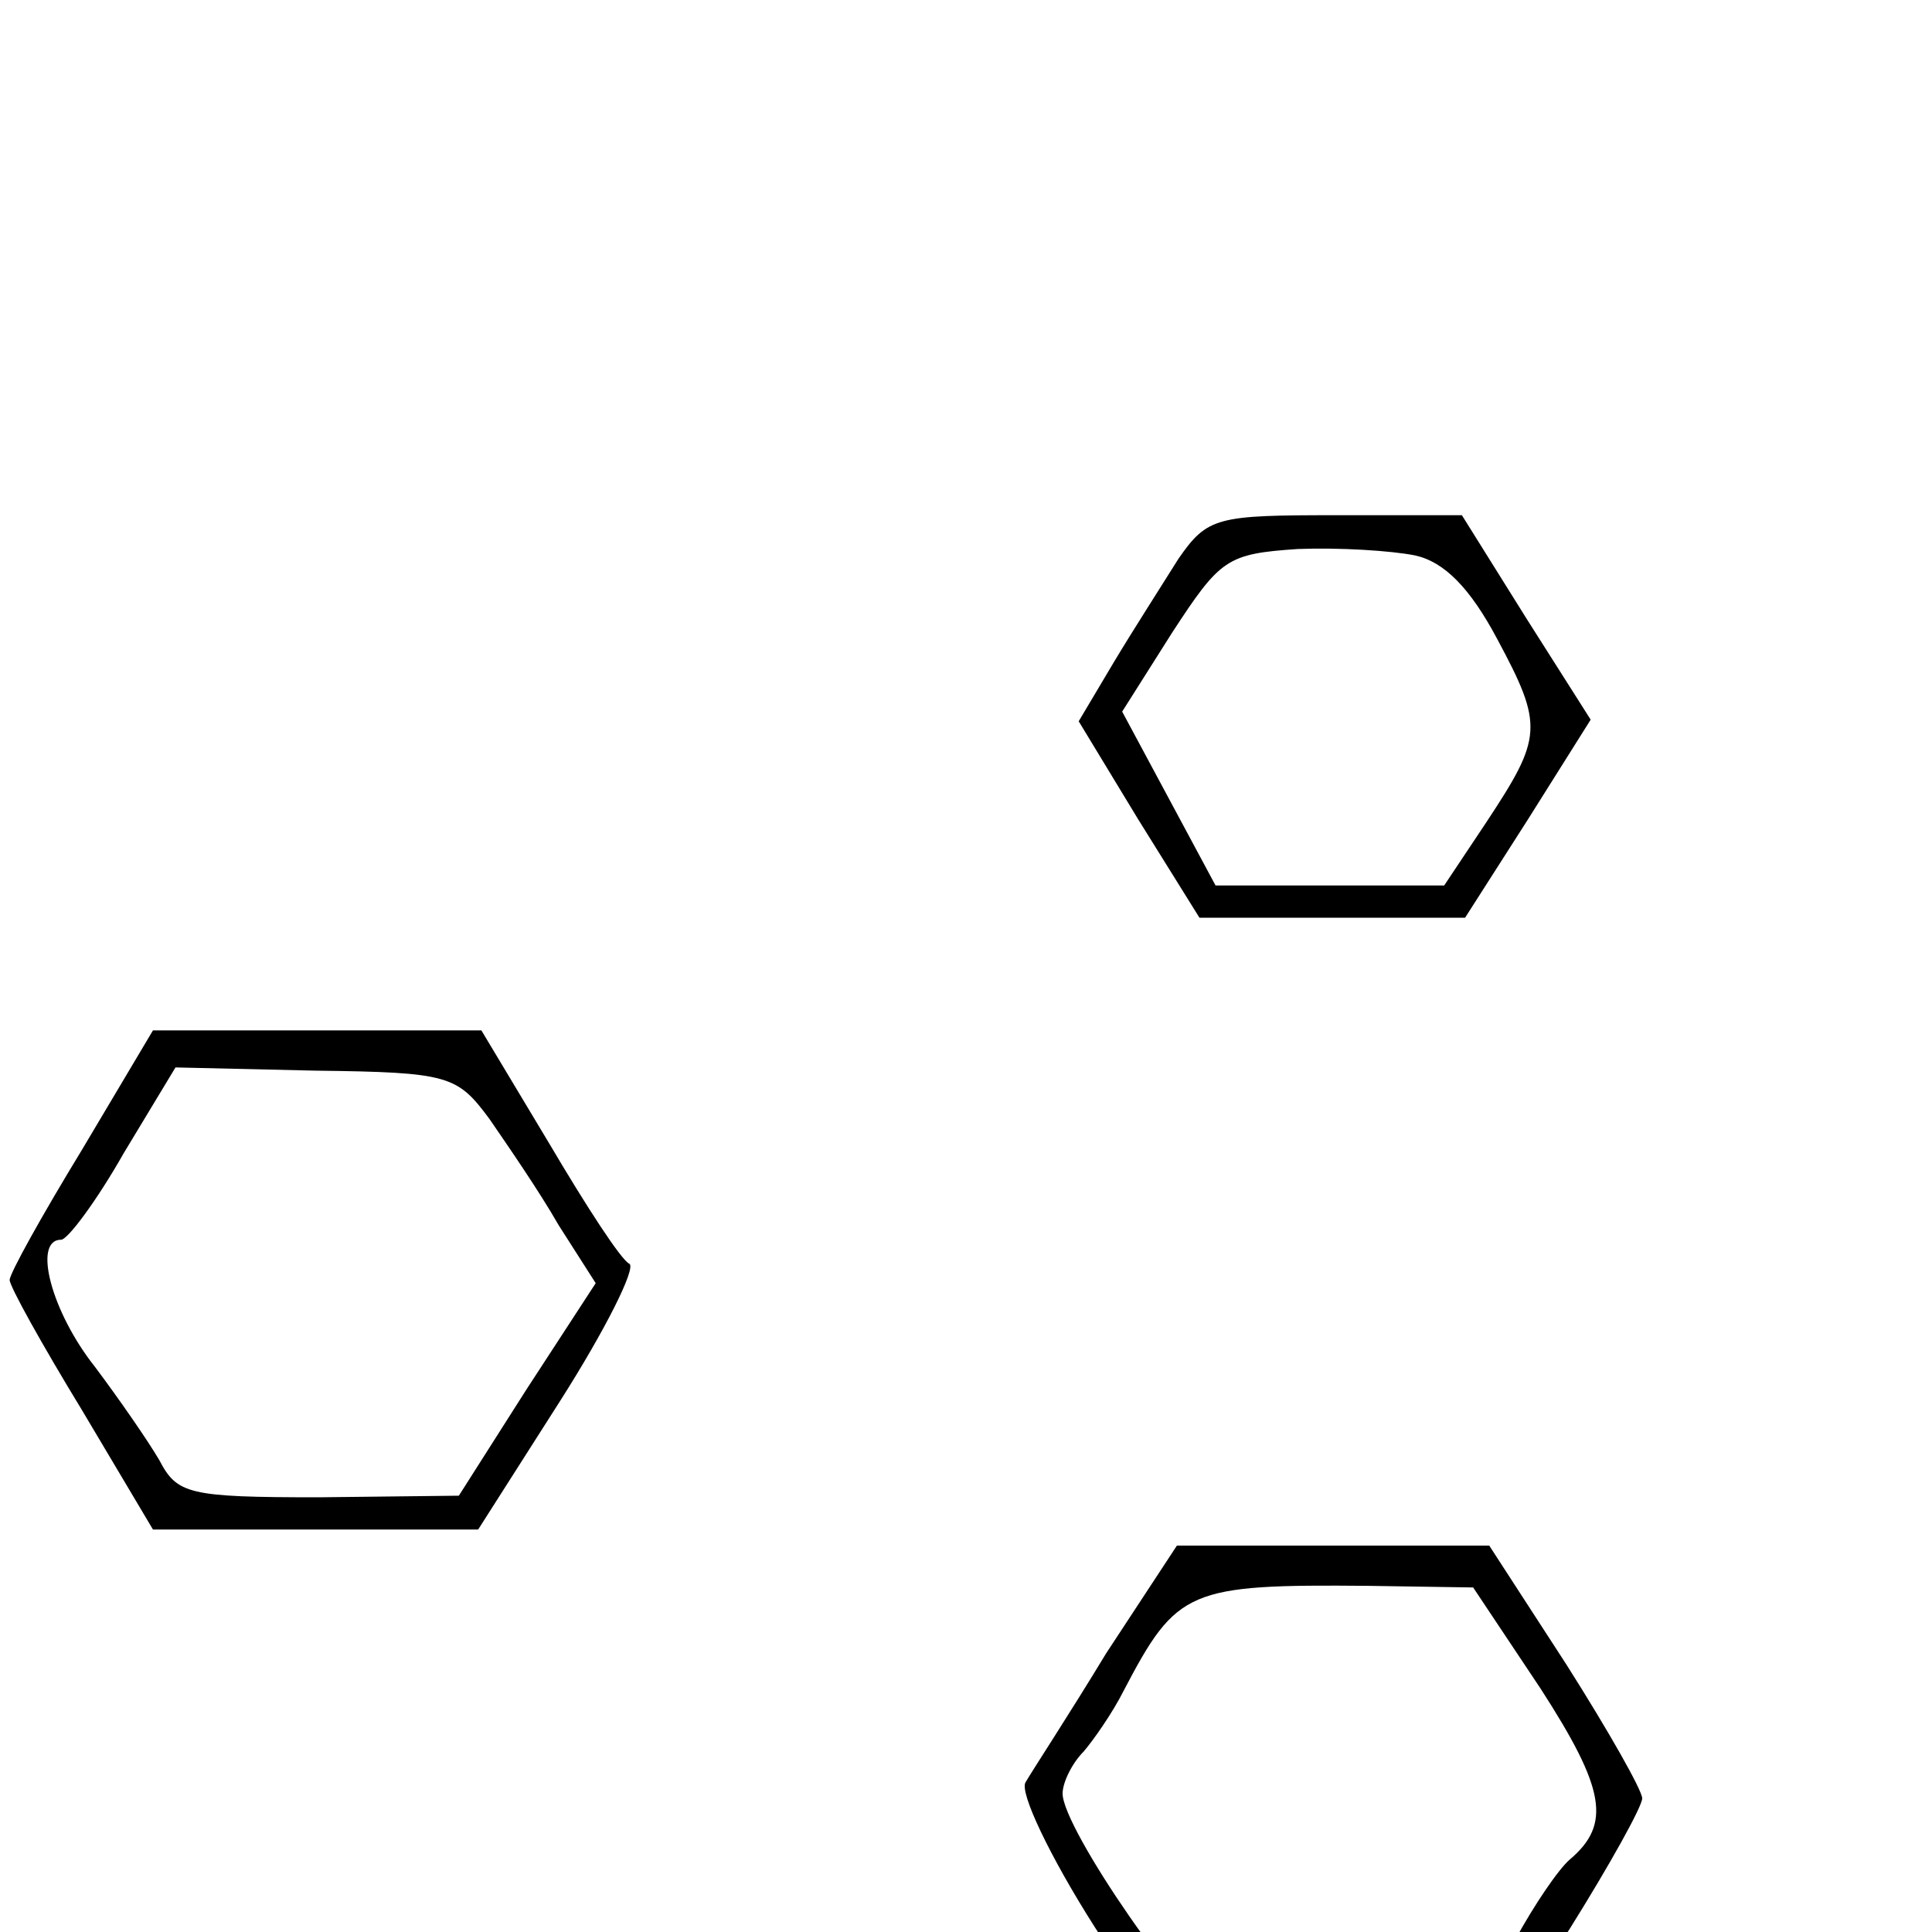
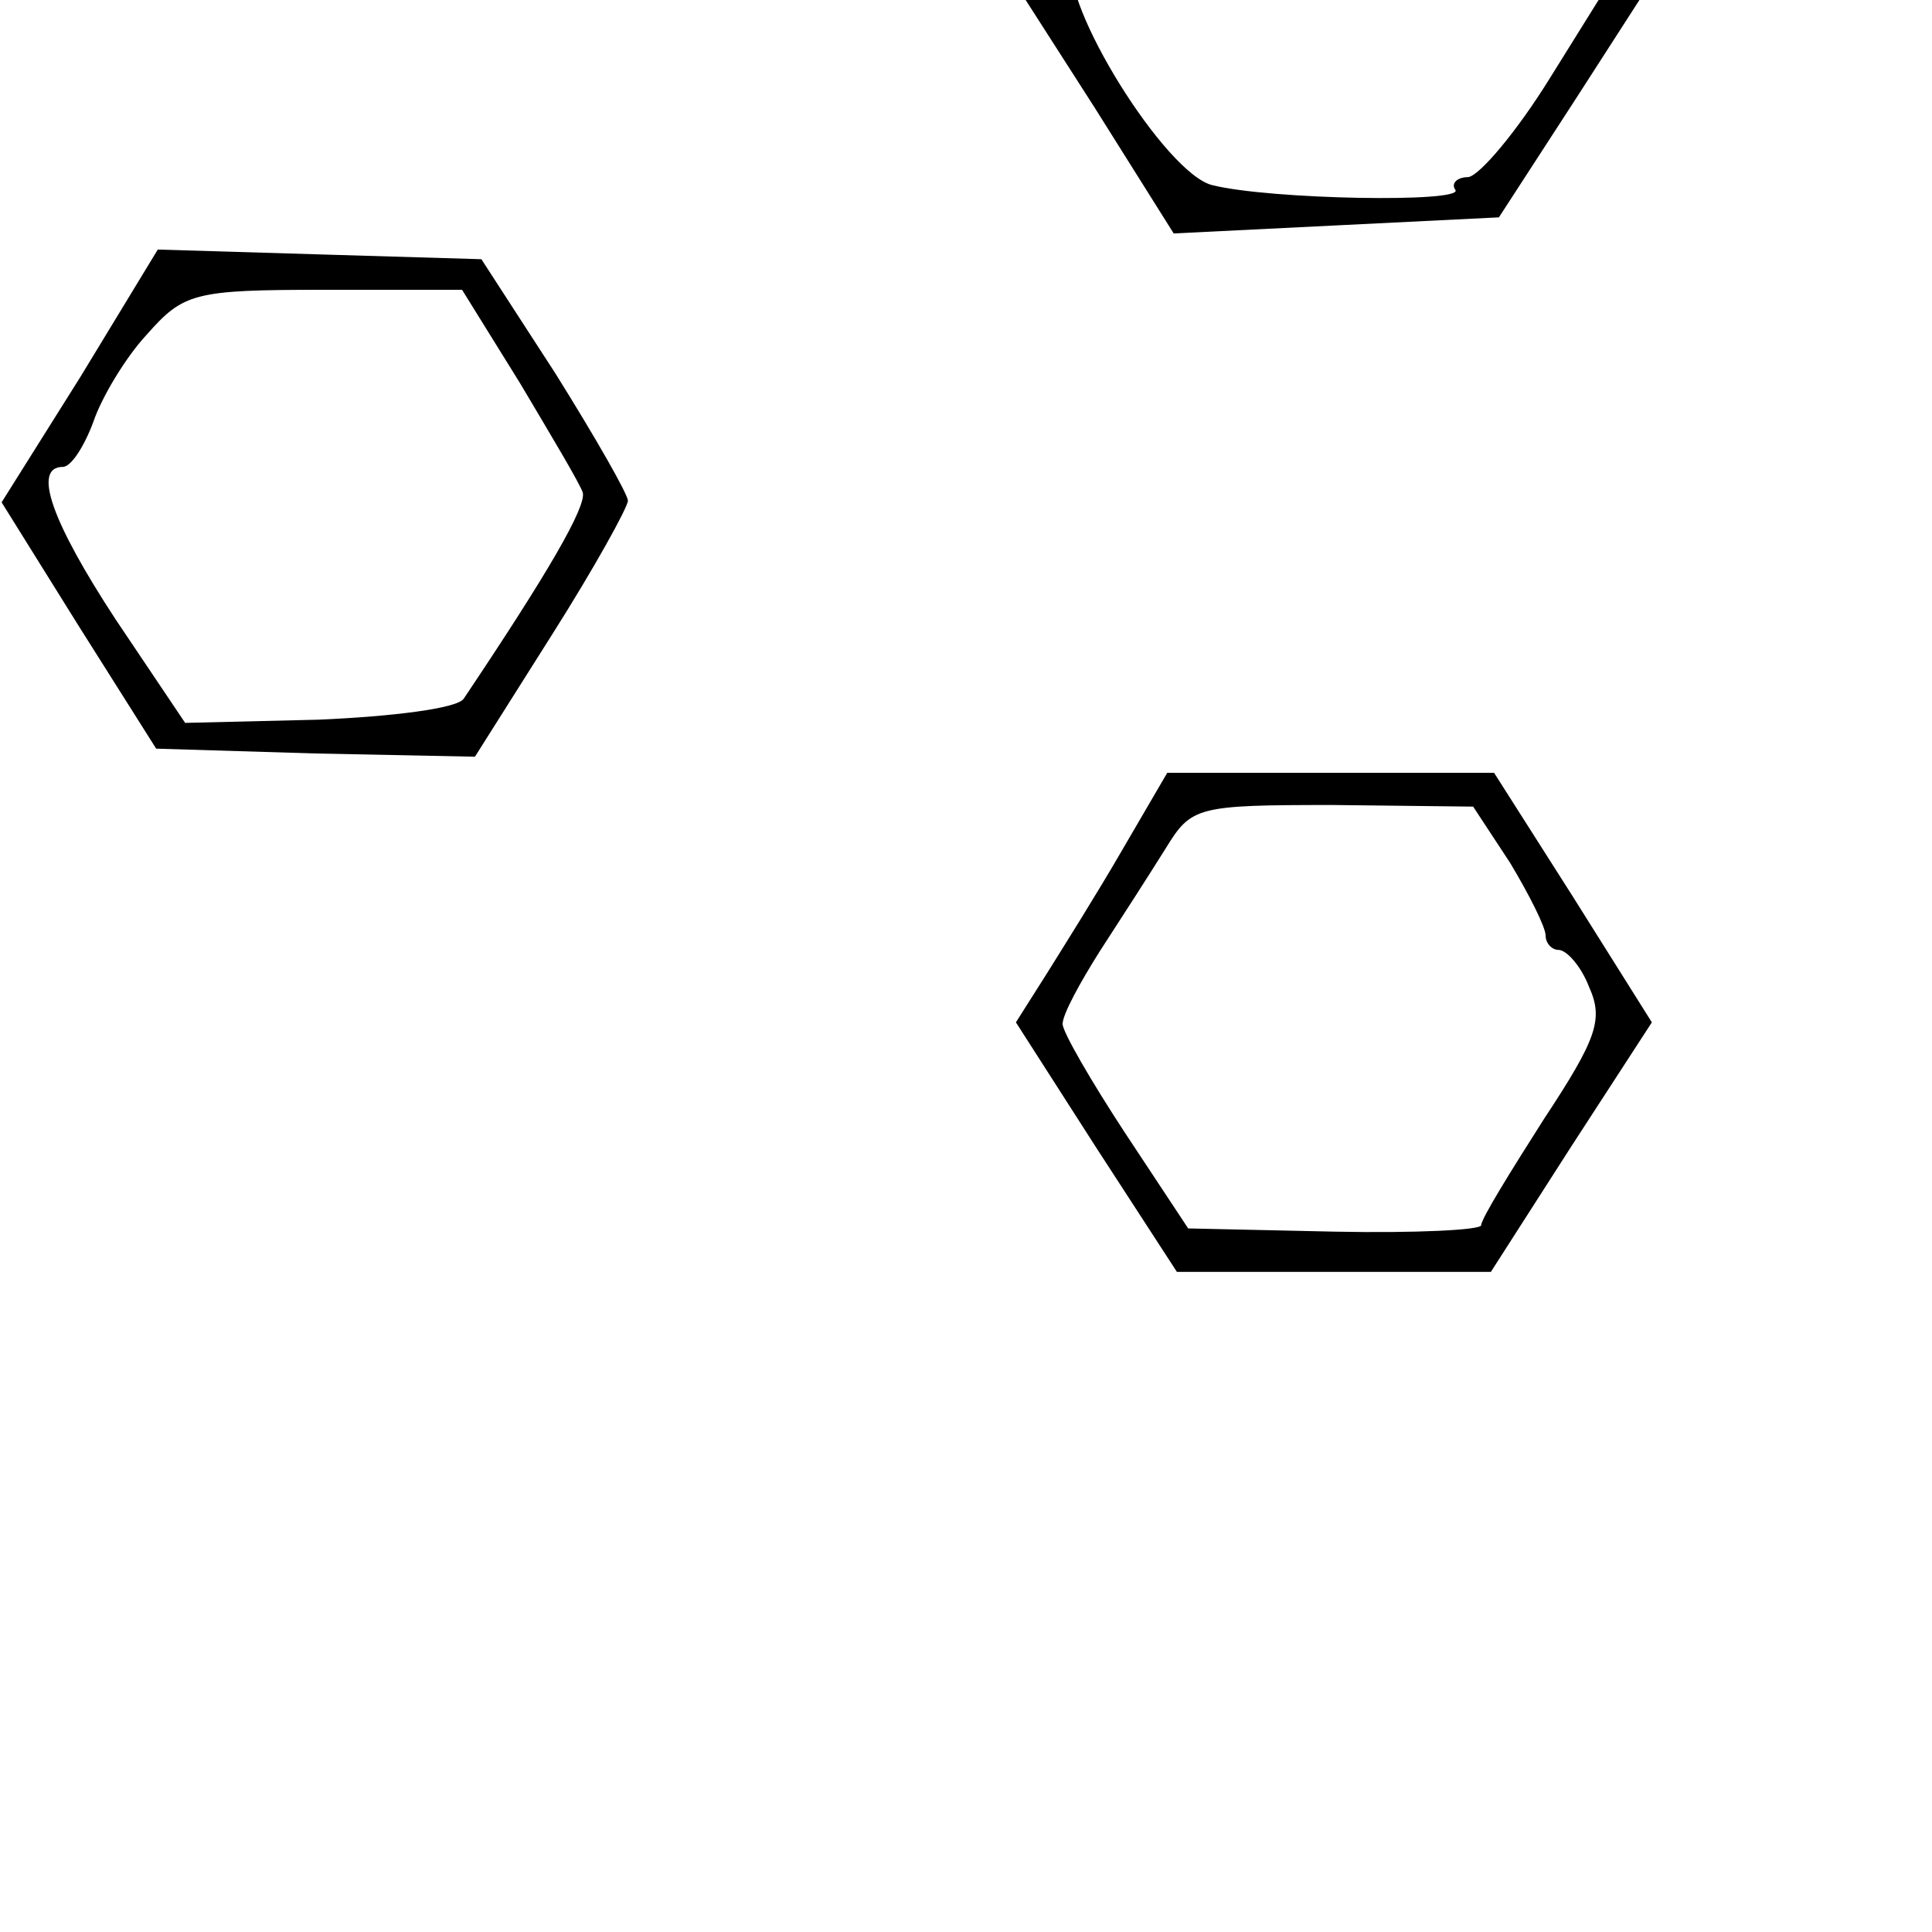
<svg xmlns="http://www.w3.org/2000/svg" version="1.0" width="120pt" height="120pt" viewBox="0 0 120 120" preserveAspectRatio="xMidYMid meet">
-   <g transform="translate(0,300) scale(0.1,-0.1)" fill="#000000" stroke="none">
+   <g transform="translate(0,120) scale(0.1,-0.1)" fill="currentColor" stroke="none">
    <path d="M1367 2940 c-20 -33 -37 -62 -37 -65 0 -3 17 -32 37 -65 l38 -60 80 0 80 0 41 63 41 62 -34 50 c-19 28 -38 57 -43 65 -5 8 -12 12 -15 8 -7 -7 9 -39 48 -99 16 -24 15 -27 -19 -77 l-35 -53 -66 3 -67 3 -33 52 -33 52 35 51 c19 29 35 56 35 61 0 22 -18 5 -53 -51z" />
    <path d="M732 2653 c-10 -16 -28 -44 -40 -64 l-22 -37 37 -61 38 -61 82 0 83 0 39 61 39 62 -40 63 -40 64 -78 0 c-74 0 -80 -1 -98 -27z m147 2 c18 -4 34 -20 51 -52 29 -54 28 -61 -7 -114 l-26 -39 -71 0 -71 0 -29 54 -29 54 31 49 c30 46 34 49 78 52 26 1 58 -1 73 -4z" />
    <path d="M2000 2622 c-19 -31 -37 -60 -38 -65 -2 -4 13 -34 35 -67 l38 -60 82 0 81 0 39 62 39 61 -40 64 -41 63 -80 0 -80 -1 -35 -57z m187 25 c6 -4 22 -27 36 -51 l24 -44 -29 -51 -30 -51 -71 0 -72 0 -28 48 c-15 26 -28 51 -28 55 0 4 13 30 30 57 l31 50 63 -3 c34 -2 68 -6 74 -10z" />
    <path d="M2511 2316 l-72 -114 49 -73 c26 -41 58 -91 71 -111 l23 -38 137 0 137 0 69 107 c37 59 68 112 68 118 0 5 -31 58 -68 118 l-69 107 -137 0 -137 0 -71 -114z m301 85 c29 -1 40 -7 57 -33 75 -118 101 -161 101 -166 0 -9 -84 -137 -92 -140 -5 -2 -8 -9 -8 -16 0 -33 -34 -42 -155 -41 l-120 0 -47 70 c-87 128 -85 122 -47 185 18 30 37 57 41 58 4 2 8 8 8 14 0 17 41 63 61 68 11 3 52 4 92 3 40 -1 88 -2 109 -2z" />
    <path d="M51 2286 c-25 -41 -45 -77 -45 -81 0 -4 20 -40 45 -81 l44 -74 101 0 101 0 51 80 c28 44 47 82 43 85 -5 2 -27 36 -50 75 l-42 70 -102 0 -102 0 -44 -74z m253 19 c11 -16 31 -45 43 -66 l23 -36 -43 -66 -42 -66 -87 -1 c-81 0 -88 2 -99 23 -7 12 -25 38 -40 58 -27 34 -39 79 -21 79 4 0 22 24 39 54 l32 53 87 -2 c83 -1 88 -3 108 -30z" />
    <path d="M1367 2270 c-20 -33 -37 -62 -37 -65 0 -3 17 -32 37 -65 l38 -60 81 0 80 0 40 63 40 63 -40 62 -41 62 -80 0 -80 0 -38 -60z m219 -15 l37 -56 -32 -39 c-17 -21 -31 -44 -31 -49 0 -7 -28 -11 -73 -11 l-72 0 -28 45 c-15 25 -27 52 -27 60 0 8 12 35 27 60 l28 45 67 0 67 0 37 -55z" />
    <path d="M1908 1994 c-38 -58 -68 -108 -68 -112 0 -4 29 -52 65 -107 36 -55 65 -103 65 -107 0 -5 64 -8 143 -8 l142 0 72 112 c60 95 70 115 59 128 -7 8 -39 57 -70 108 l-58 92 -141 0 -142 0 -67 -106z m332 75 c0 -5 5 -7 10 -4 6 3 10 2 10 -4 0 -5 20 -38 44 -73 71 -103 71 -104 42 -143 -14 -19 -26 -37 -26 -41 0 -3 -16 -29 -35 -55 -19 -27 -35 -53 -35 -58 0 -5 -58 -10 -128 -10 l-129 -1 -61 94 c-34 52 -62 99 -62 104 0 8 12 31 65 120 6 10 20 32 33 50 l23 32 125 0 c81 0 124 -4 124 -11z" />
    <path d="M687 1973 c-23 -38 -46 -73 -50 -80 -4 -6 15 -46 43 -90 l51 -78 99 3 99 3 46 71 c25 40 45 76 45 81 0 5 -21 42 -47 83 l-48 74 -97 0 -97 0 -44 -67z m270 -22 c40 -62 44 -84 18 -106 -7 -6 -22 -28 -34 -50 l-21 -40 -74 -5 c-40 -3 -81 -3 -91 -2 -17 4 -95 116 -95 138 0 7 6 19 13 26 6 7 18 24 25 38 33 63 40 66 152 65 l65 -1 42 -63z" />
    <path d="M2569 1873 c-13 -16 -12 -17 4 -4 16 13 21 21 13 21 -2 0 -10 -8 -17 -17z" />
    <path d="M1277 1670 c-41 -65 -66 -114 -61 -122 3 -7 34 -57 68 -110 l61 -98 141 0 140 0 67 106 c37 58 67 109 67 114 0 5 -30 56 -67 114 l-68 106 -140 0 -140 0 -68 -110z m396 -3 c31 -50 57 -99 57 -109 0 -9 -25 -56 -56 -105 l-57 -88 -127 -3 c-146 -4 -123 -17 -205 113 -25 38 -45 75 -45 83 0 7 16 38 35 68 19 30 35 57 35 60 0 3 11 20 25 38 l25 33 128 1 128 0 57 -91z" />
    <path d="M2511 1670 c-42 -65 -69 -116 -64 -123 4 -7 36 -56 71 -110 l63 -98 141 3 141 3 68 107 68 106 -71 111 -70 111 -138 0 -138 0 -71 -110z m341 80 c33 -45 118 -183 118 -191 0 -6 -28 -52 -62 -104 l-62 -93 -125 -1 -126 0 -44 64 c-26 38 -40 68 -36 76 5 7 4 10 -2 6 -11 -7 -43 33 -43 53 0 5 27 52 60 102 l61 93 129 0 c70 0 130 -2 132 -5z" />
    <path d="M50 1638 l-50 -78 51 -80 51 -80 97 1 96 0 48 75 c26 41 47 78 47 83 0 4 -20 39 -45 79 l-46 71 -100 3 -100 3 -49 -77z m273 -4 c35 -54 48 -104 27 -104 -5 0 -10 -5 -10 -11 0 -6 -14 -30 -30 -53 l-31 -42 -82 -2 -83 -3 -45 70 -46 69 41 66 41 65 90 1 91 0 37 -56z" />
    <path d="M1916 1338 c-32 -51 -62 -100 -68 -109 -9 -13 2 -38 58 -127 l69 -111 140 -1 140 0 71 111 71 112 -46 71 c-26 39 -57 88 -70 109 l-23 37 -142 0 -142 0 -58 -92z m332 66 c-4 -3 1 -13 11 -23 9 -9 38 -51 64 -93 l47 -75 -55 -88 c-30 -48 -60 -94 -66 -101 -9 -11 -43 -14 -135 -14 l-124 0 -28 46 c-15 26 -32 51 -38 58 -5 6 -22 31 -36 55 l-26 44 49 72 c27 40 49 76 49 80 0 5 7 17 17 27 14 16 33 18 146 18 72 0 128 -3 125 -6z" />
    <path d="M681 1291 l-51 -80 50 -78 49 -78 101 5 101 5 48 74 47 73 -50 79 -51 79 -97 0 -96 0 -51 -79z m275 -11 l45 -67 -38 -61 c-21 -34 -44 -61 -51 -62 -7 0 -11 -4 -8 -8 5 -8 -115 -6 -151 3 -29 7 -95 113 -87 140 4 11 10 22 14 25 4 3 19 27 35 53 l27 48 84 -2 84 -2 46 -67z" />
    <path d="M1277 1000 c-38 -60 -67 -113 -65 -118 1 -5 32 -54 68 -110 l65 -102 142 0 c137 0 143 1 154 23 7 12 38 61 69 109 l57 86 -71 111 -71 111 -140 0 -140 0 -68 -110z m381 18 c88 -131 86 -124 40 -193 -21 -33 -48 -77 -59 -97 l-19 -38 -134 0 -134 0 -14 30 c-7 17 -16 30 -20 30 -5 0 -8 5 -8 11 0 6 -16 33 -35 59 -19 26 -35 55 -35 64 0 9 16 41 35 71 19 30 46 73 60 95 l25 40 125 0 124 0 49 -72z" />
    <path d="M2553 1068 c-14 -24 -46 -74 -70 -111 l-44 -69 69 -106 69 -107 141 -3 141 -3 34 53 c19 29 50 79 70 110 l36 56 -70 111 -70 111 -140 0 -139 0 -27 -42z m342 -55 c87 -134 86 -117 13 -227 l-63 -96 -126 0 -127 0 -42 68 c-24 37 -43 73 -43 80 0 6 -3 10 -5 7 -7 -7 -31 28 -32 46 0 8 8 24 18 35 10 10 21 27 25 37 4 10 10 16 15 13 4 -2 8 4 9 14 1 10 14 36 30 58 l28 41 125 0 125 0 50 -76z" />
    <path d="M50 966 l-49 -78 48 -77 48 -76 99 -3 99 -2 48 76 c26 41 47 79 47 83 0 4 -20 39 -45 79 l-46 71 -101 3 -100 3 -48 -79z m273 -4 c19 -32 37 -62 39 -68 2 -9 -21 -49 -74 -128 -4 -6 -44 -11 -90 -13 l-83 -2 -43 64 c-40 61 -52 95 -33 95 5 0 13 12 19 28 5 15 20 40 33 54 23 26 29 28 110 28 l86 0 36 -58z" />
    <path d="M1934 718 c-26 -40 -58 -90 -71 -110 -14 -20 -23 -41 -22 -46 2 -5 33 -54 68 -110 l64 -102 144 0 143 0 28 46 c15 25 45 73 68 107 l41 61 -71 113 -71 113 -138 0 -137 0 -46 -72z m88 41 c11 -6 18 -7 14 -1 -3 5 17 9 49 8 30 0 55 -5 55 -10 0 -5 6 -4 13 1 23 17 78 15 98 -3 10 -9 19 -21 19 -25 0 -4 23 -42 50 -84 l51 -76 -31 -54 c-17 -29 -34 -55 -38 -57 -4 -2 -17 -21 -29 -43 l-22 -40 -133 -2 -133 -3 -57 93 c-32 52 -58 99 -58 105 0 12 120 202 127 202 3 0 14 -5 25 -11z" />
    <path d="M697 672 c-15 -26 -37 -61 -47 -77 l-19 -30 50 -78 50 -77 97 0 98 0 50 78 50 77 -49 78 -49 77 -101 0 -102 0 -28 -48z m241 -8 c12 -20 22 -40 22 -45 0 -5 4 -9 8 -9 5 0 14 -10 19 -23 9 -20 5 -32 -28 -82 -21 -33 -39 -62 -39 -66 0 -3 -41 -5 -91 -4 l-91 2 -39 59 c-21 32 -39 63 -39 68 0 6 11 26 23 45 13 20 31 48 41 64 16 26 19 27 104 27 l87 -1 23 -35z" />
    <path d="M1277 330 c-38 -61 -67 -114 -65 -118 10 -25 134 -212 140 -212 14 0 9 16 -20 61 -16 24 -43 66 -60 93 -18 27 -32 55 -32 63 0 7 27 55 60 106 l60 93 122 -2 c68 -1 126 -2 129 -3 8 -1 90 -125 112 -168 15 -28 15 -33 2 -47 -8 -8 -15 -17 -15 -19 0 -3 -23 -42 -51 -87 -28 -45 -47 -85 -44 -88 4 -4 12 1 19 11 6 10 38 60 72 111 l61 93 -71 111 -71 112 -140 -1 -140 0 -68 -109z" />
  </g>
</svg>
